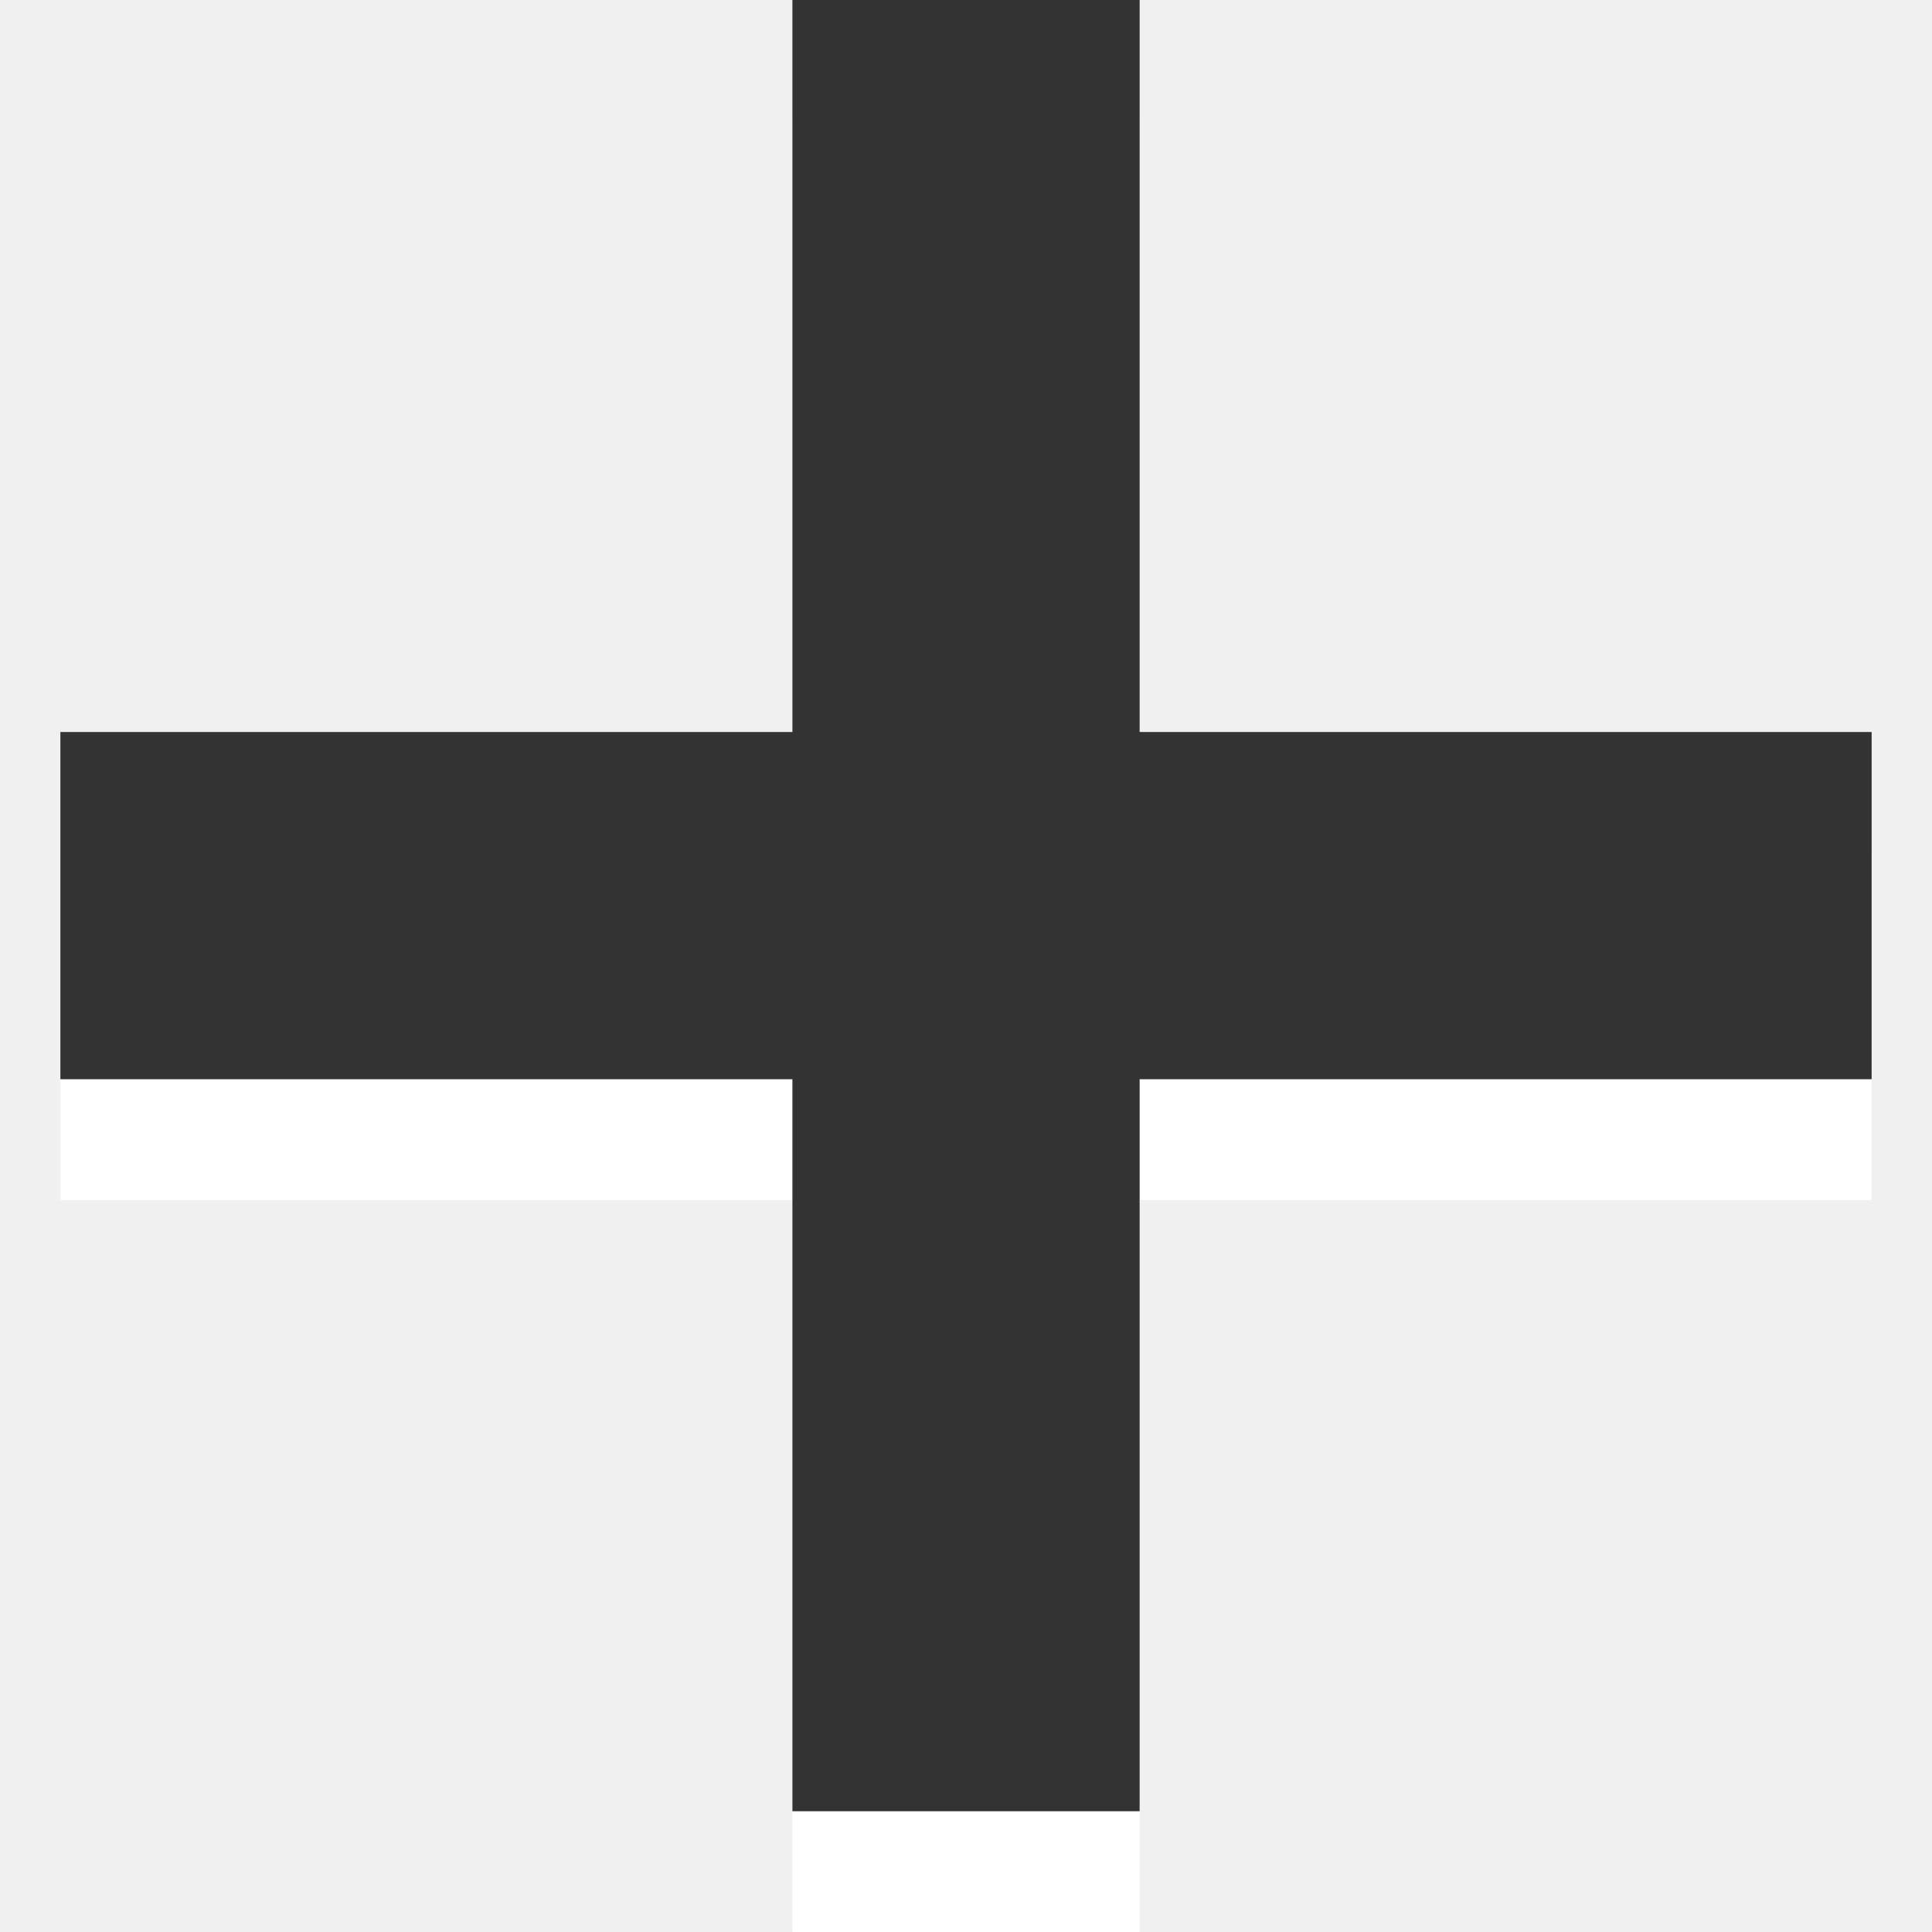
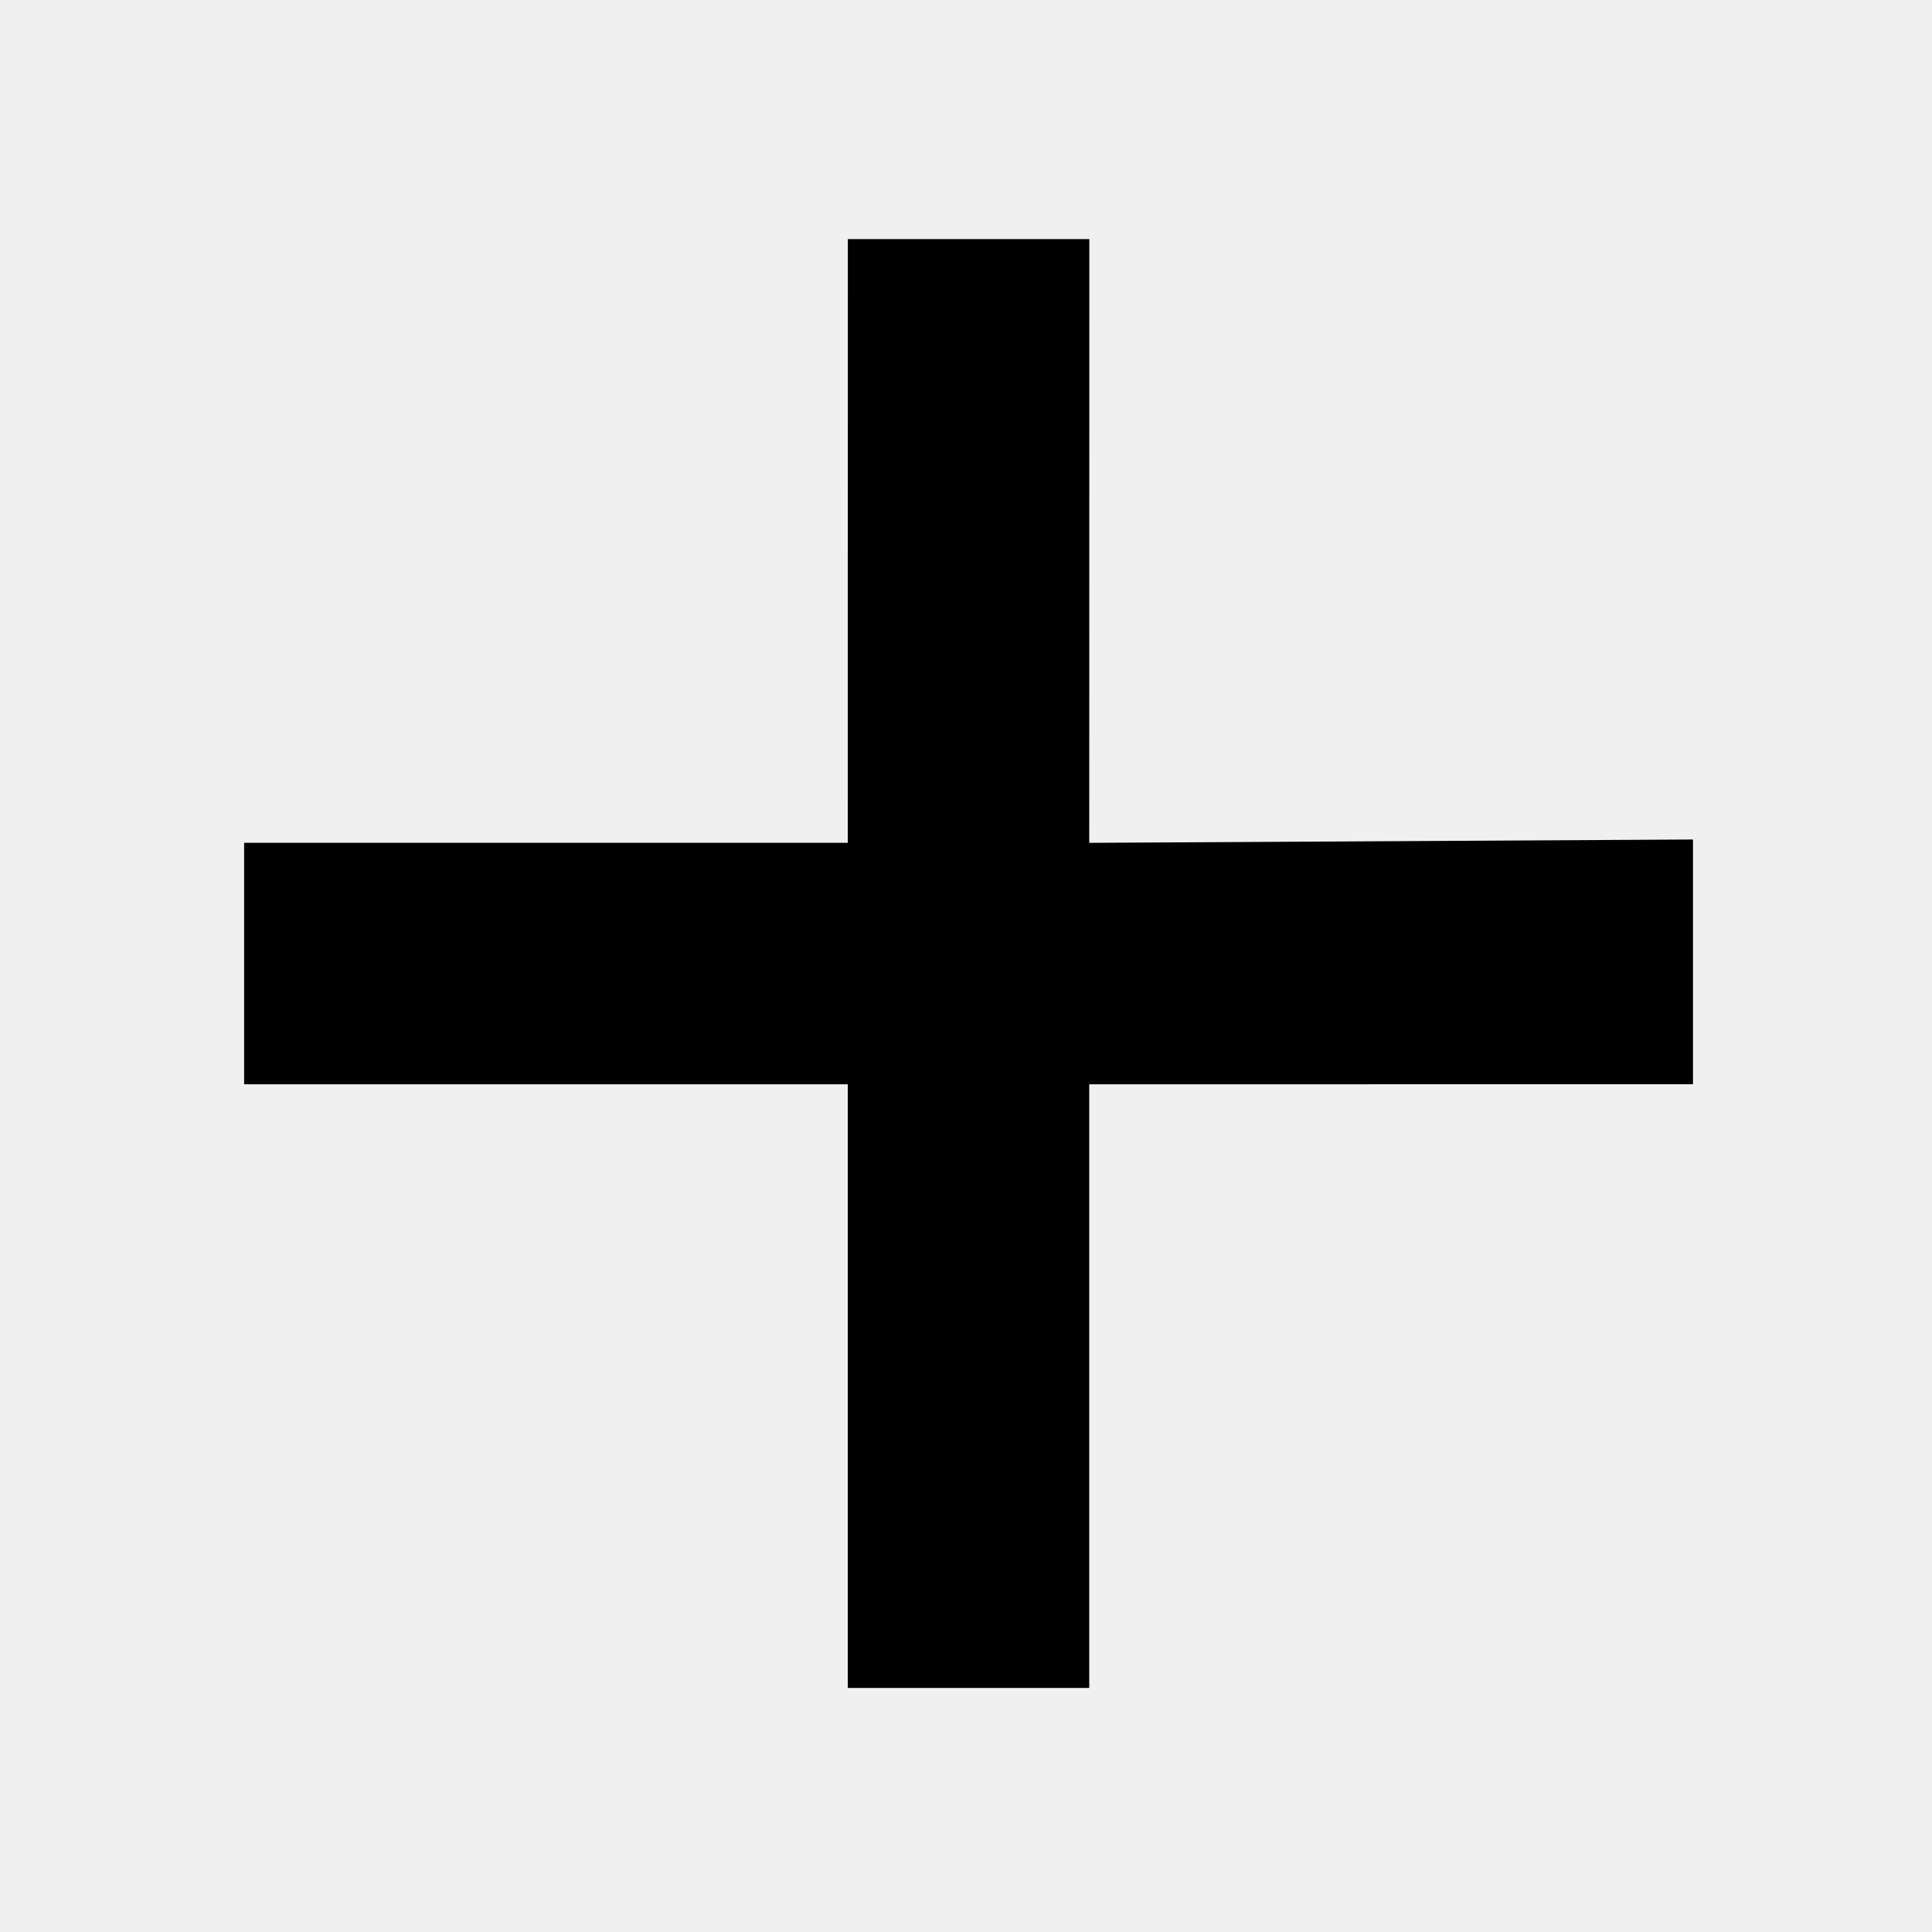
- <svg xmlns="http://www.w3.org/2000/svg" height="16px" width="16px" version="1.1">
-   <polygon points="58.244 5.911 41.757 5.911 41.757 40.667 7 40.667 7 57.154 41.757 57.154 41.757 91.91 58.244 91.91 58.244 57.154 93 57.154 93 40.667 58.244 40.667" fill="#fff" transform="matrix(.17442 0 0 .17442 -.72093 -0.031)" />
-   <polygon points="58.244 40.667 58.244 5.911 41.757 5.911 41.757 40.667 7 40.667 7 57.154 41.757 57.154 41.757 91.91 58.244 91.91 58.244 57.154 93 57.154 93 40.667" fill="#333" transform="matrix(.17442 0 0 .17442 -.72093 -1.031)" />
+ <svg xmlns="http://www.w3.org/2000/svg" height="16" width="16" version="1.1">
+   <g transform="matrix(-0.70711,-0.70711,0.70711,-0.70711,-724.85,753.16)">
+     <path d="m3.755,1041.6,1.414-1.414,3.535,3.535,3.535-3.535,1.414,1.414-3.535,3.535,3.535,3.536-1.414,1.414-3.535-3.536-3.516,3.555-1.433-1.433,3.535-3.536z" />
+   </g>
</svg>
